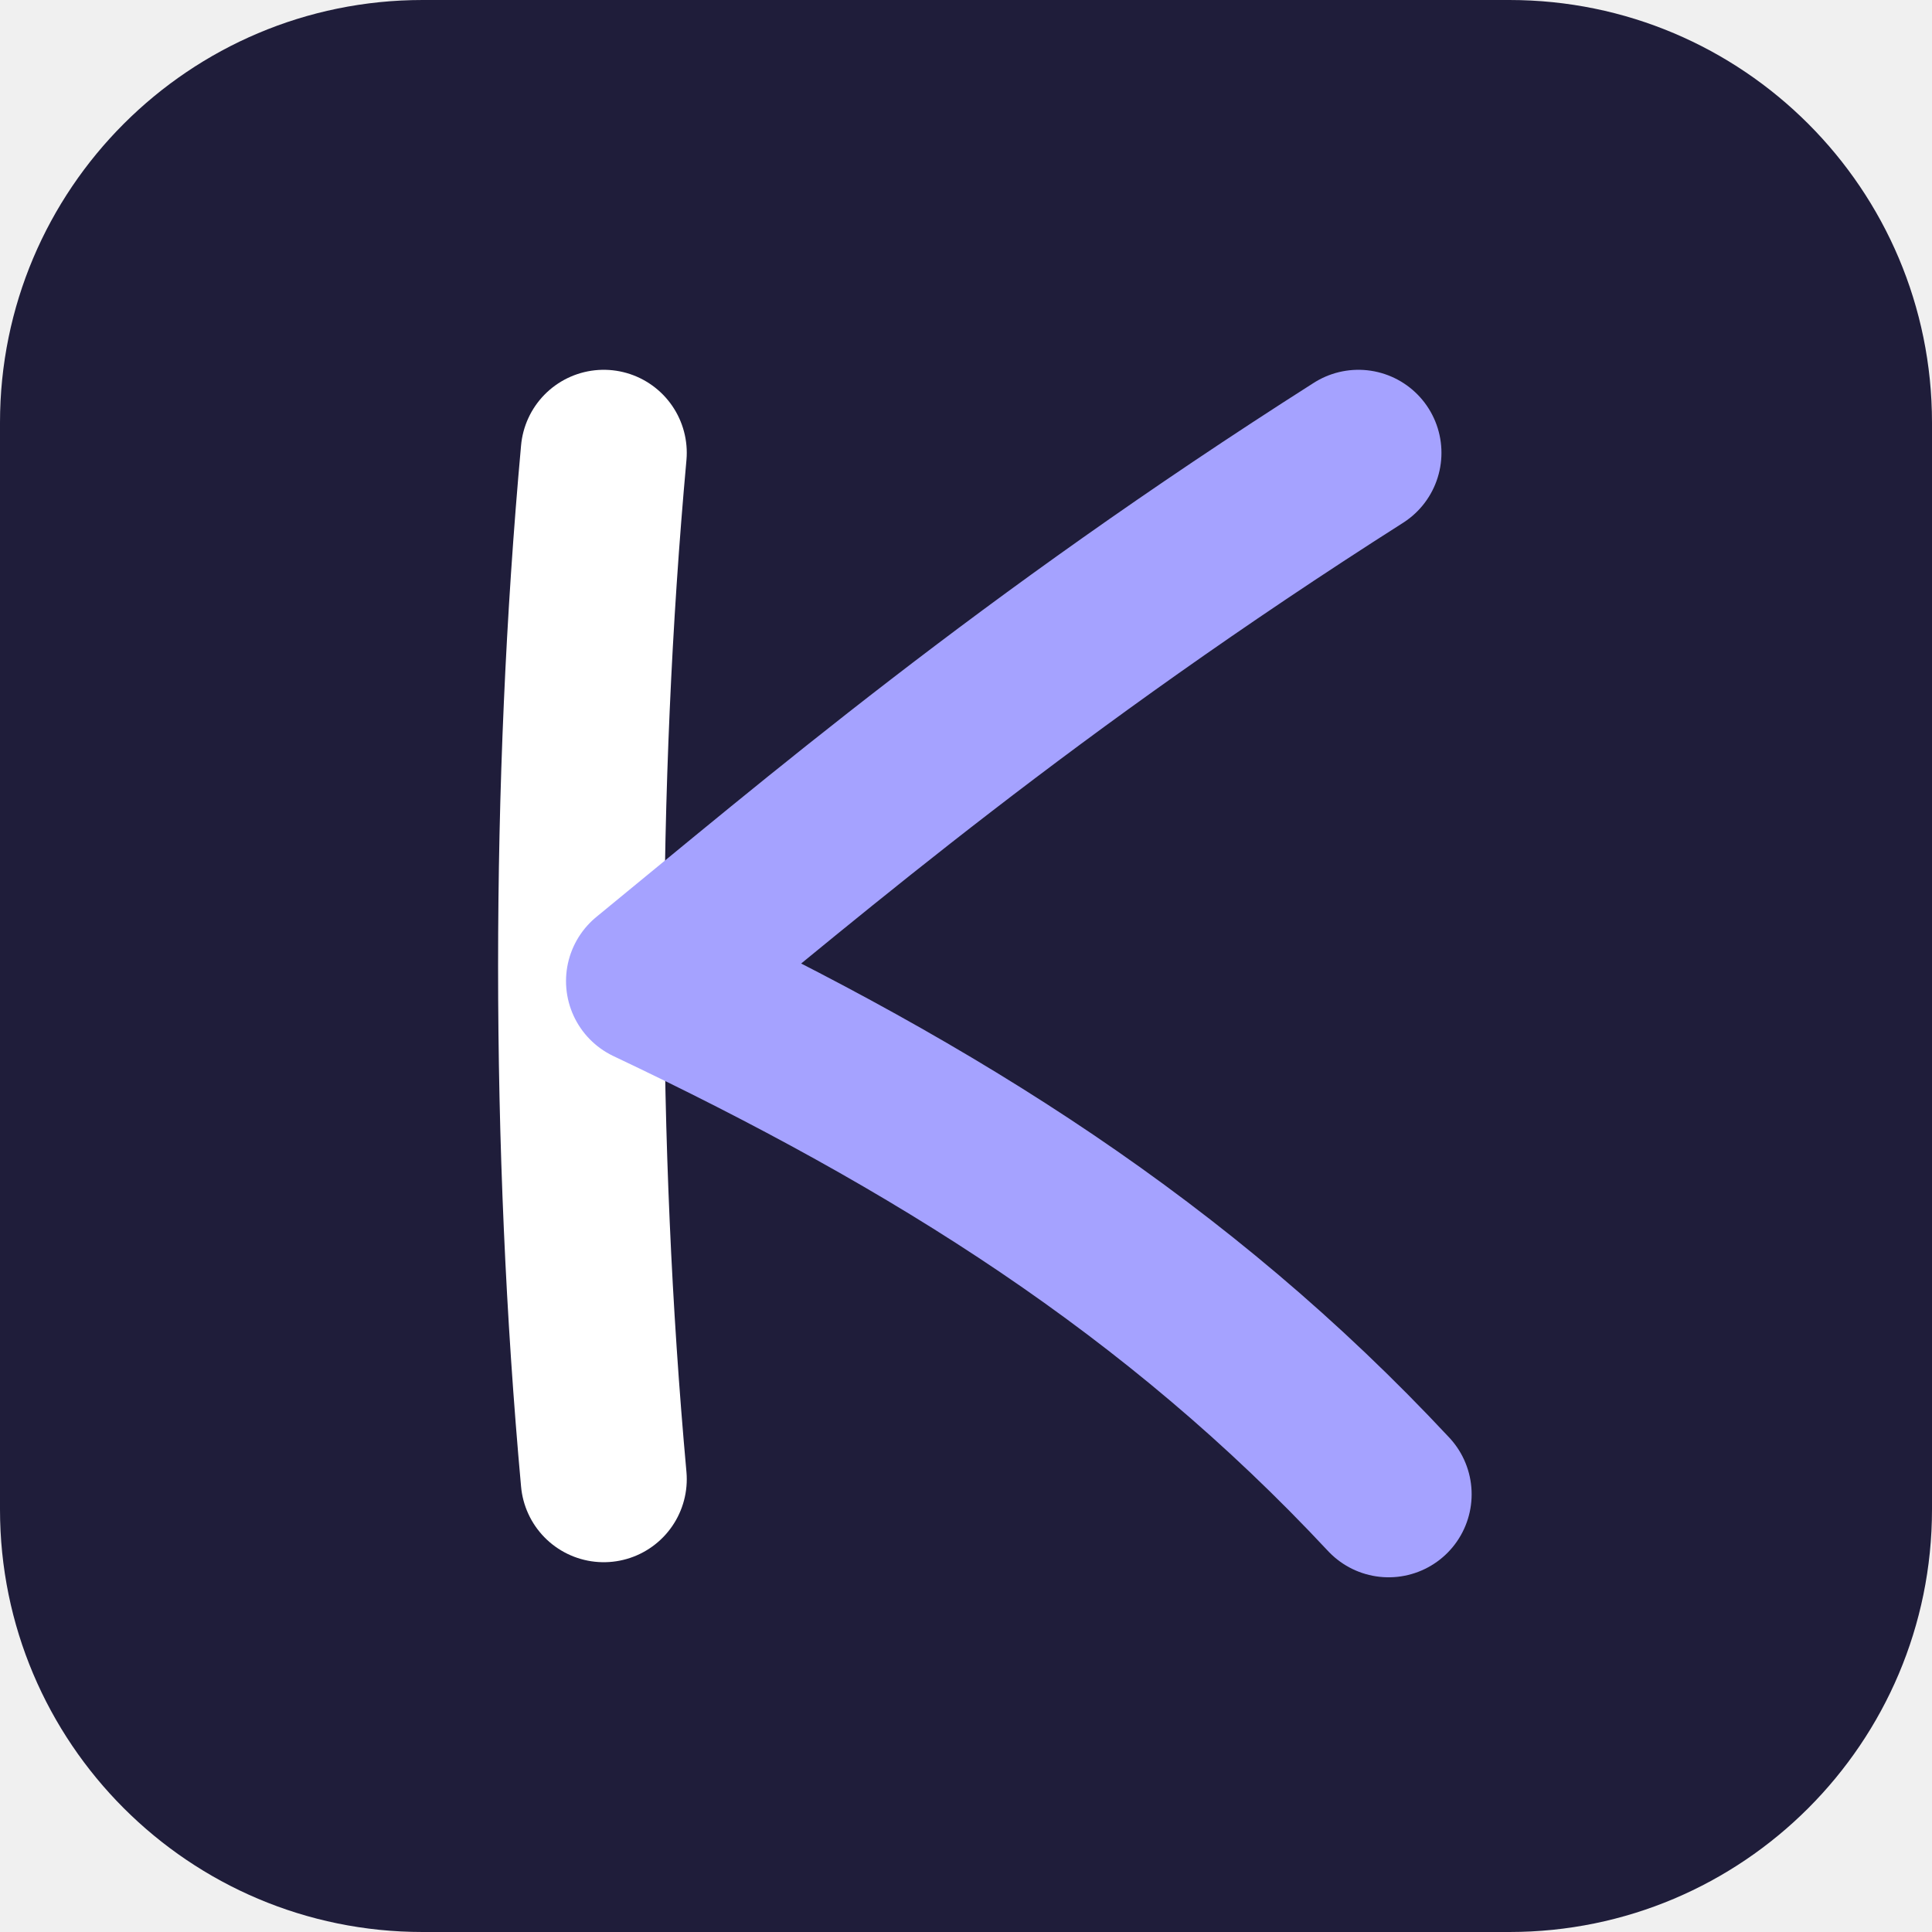
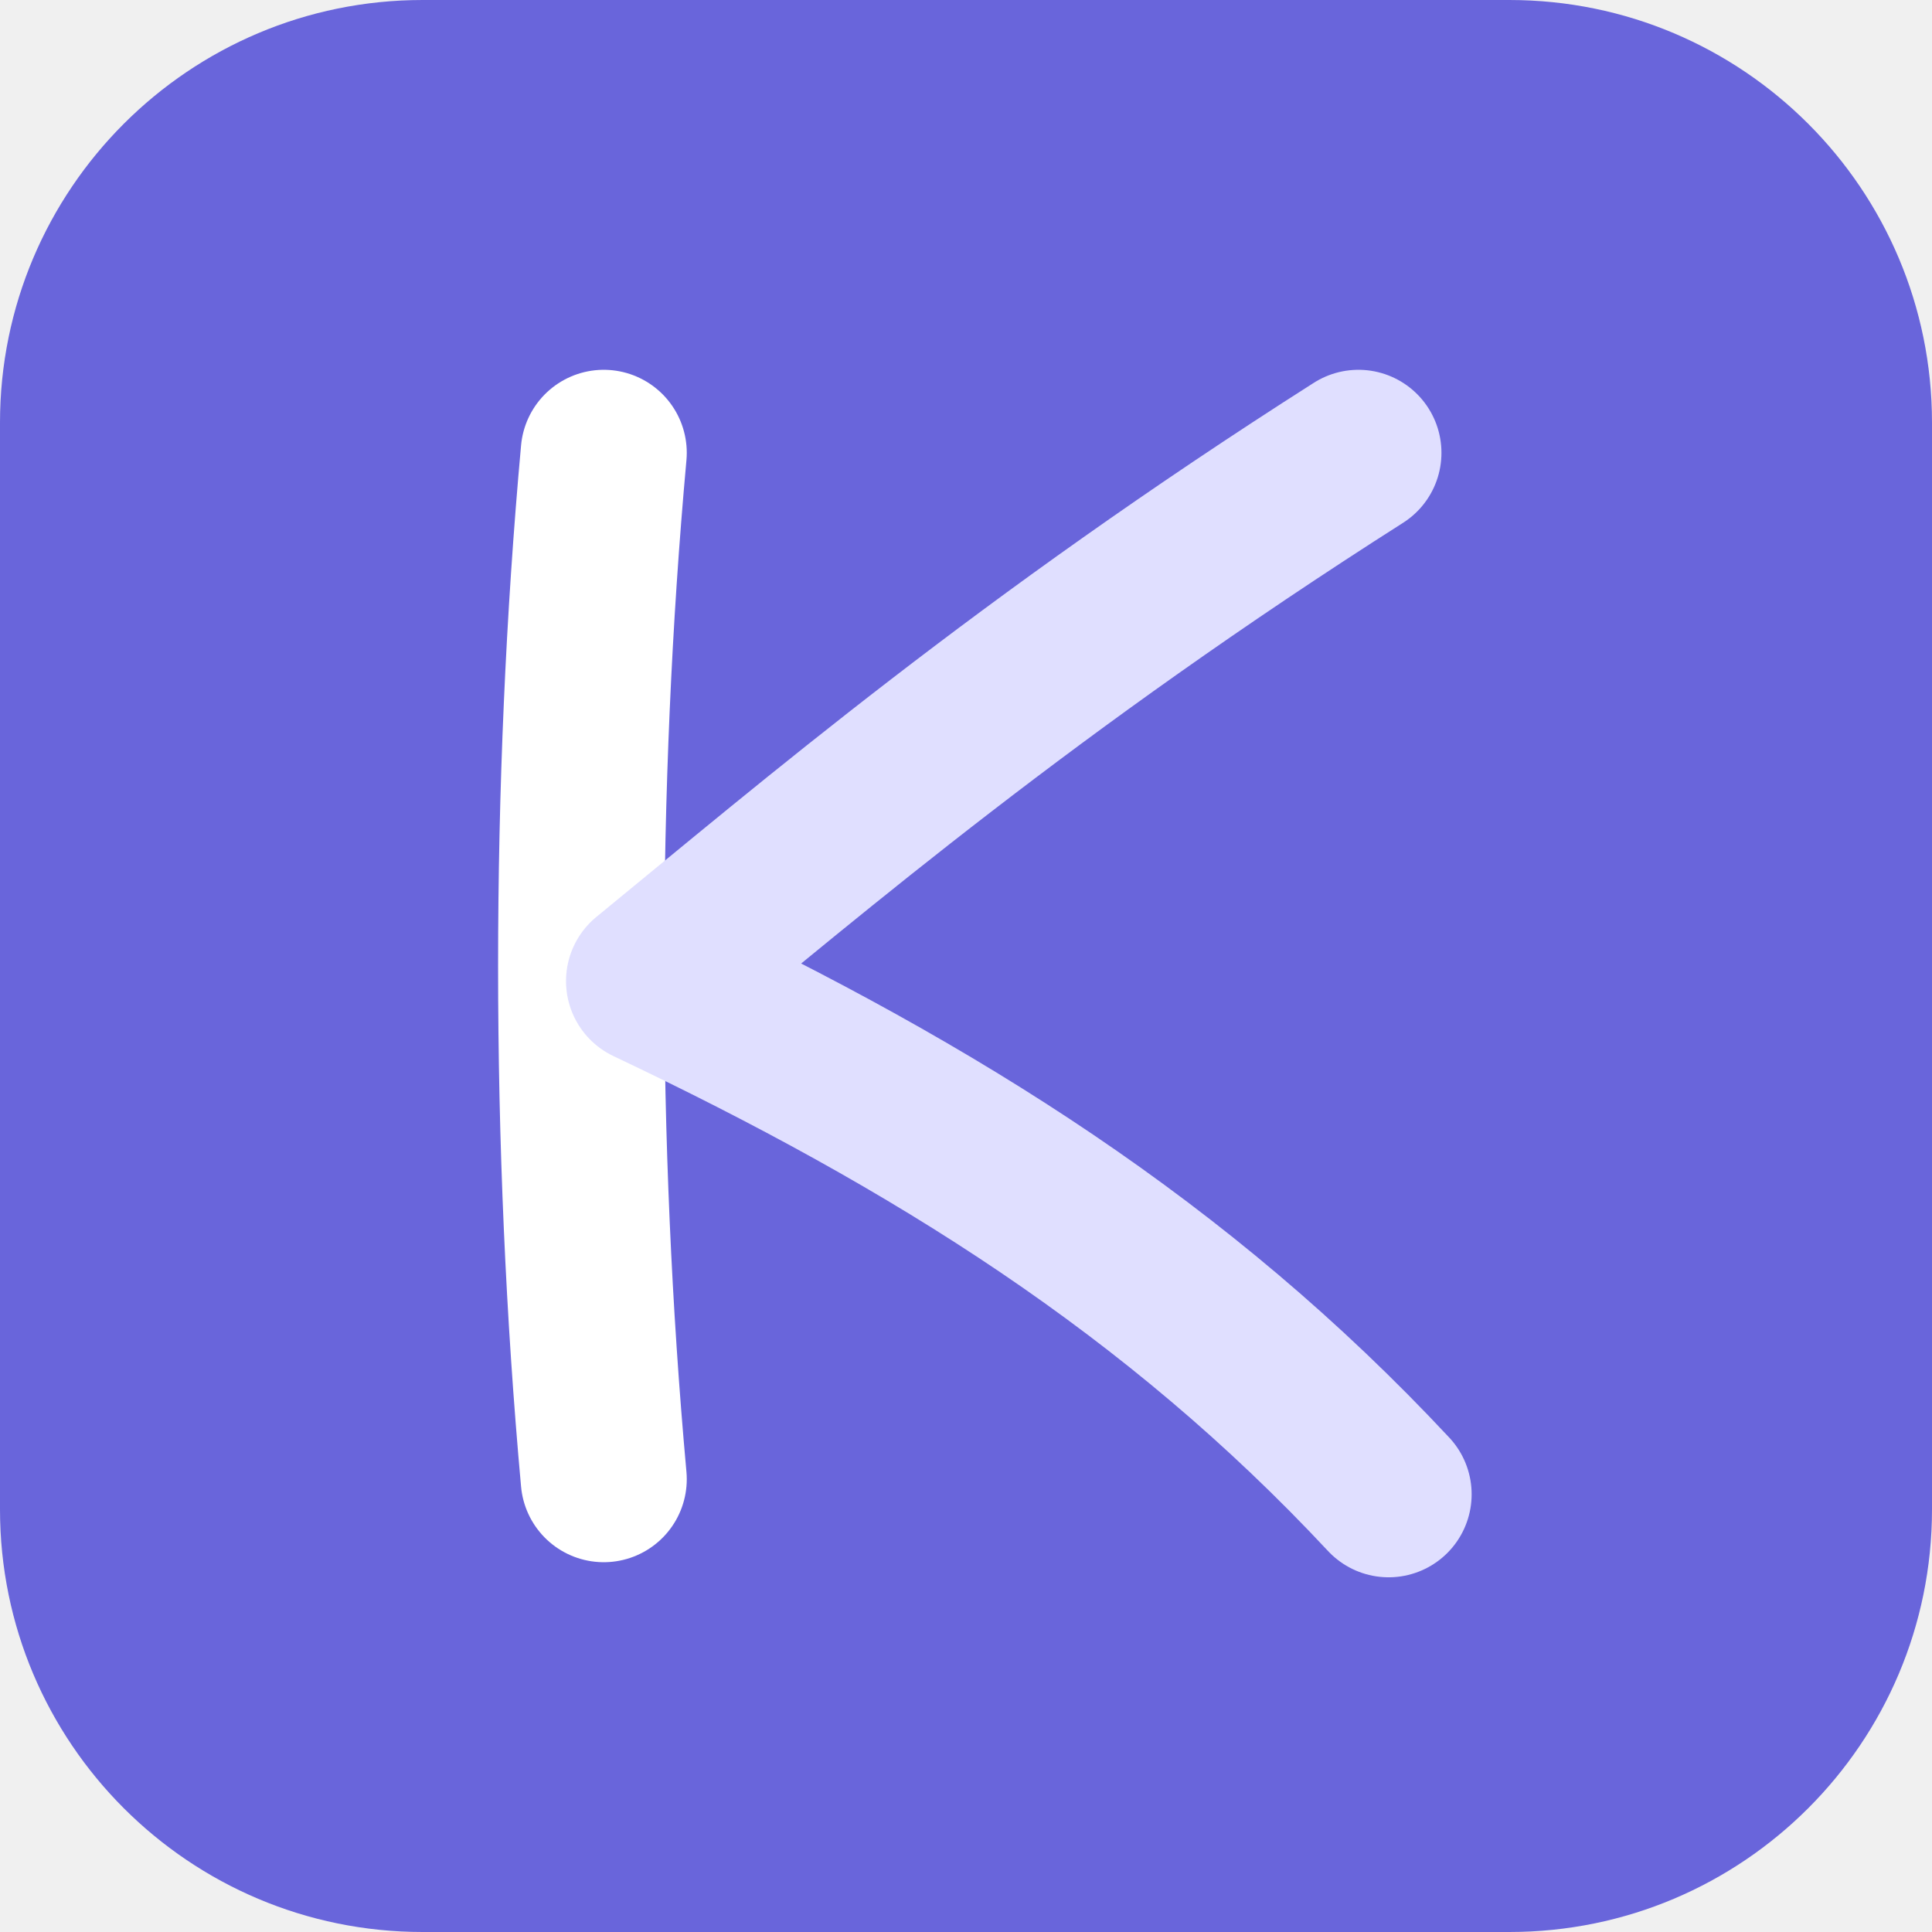
<svg xmlns="http://www.w3.org/2000/svg" viewBox="0 0 64 64">
-   <rect width="64" height="64" rx="14" fill="#1f1d3a" />
+   <rect width="64" height="64" rx="14" fill="#6965db" />
  <path d="M20 15c-1 11-1 23 0 34" fill="none" stroke="#fff" stroke-width="5.5" stroke-linecap="round" />
-   <path d="M45 15C34 22 27 28 21.5 32.5 31 37 39 42 46 49.5" fill="none" stroke="#a5a2ff" stroke-width="5.5" stroke-linecap="round" stroke-linejoin="round" />
+   <path d="M45 15C34 22 27 28 21.5 32.5 31 37 39 42 46 49.5" fill="none" stroke="#e0dfff" stroke-width="5.5" stroke-linecap="round" stroke-linejoin="round" />
</svg>
